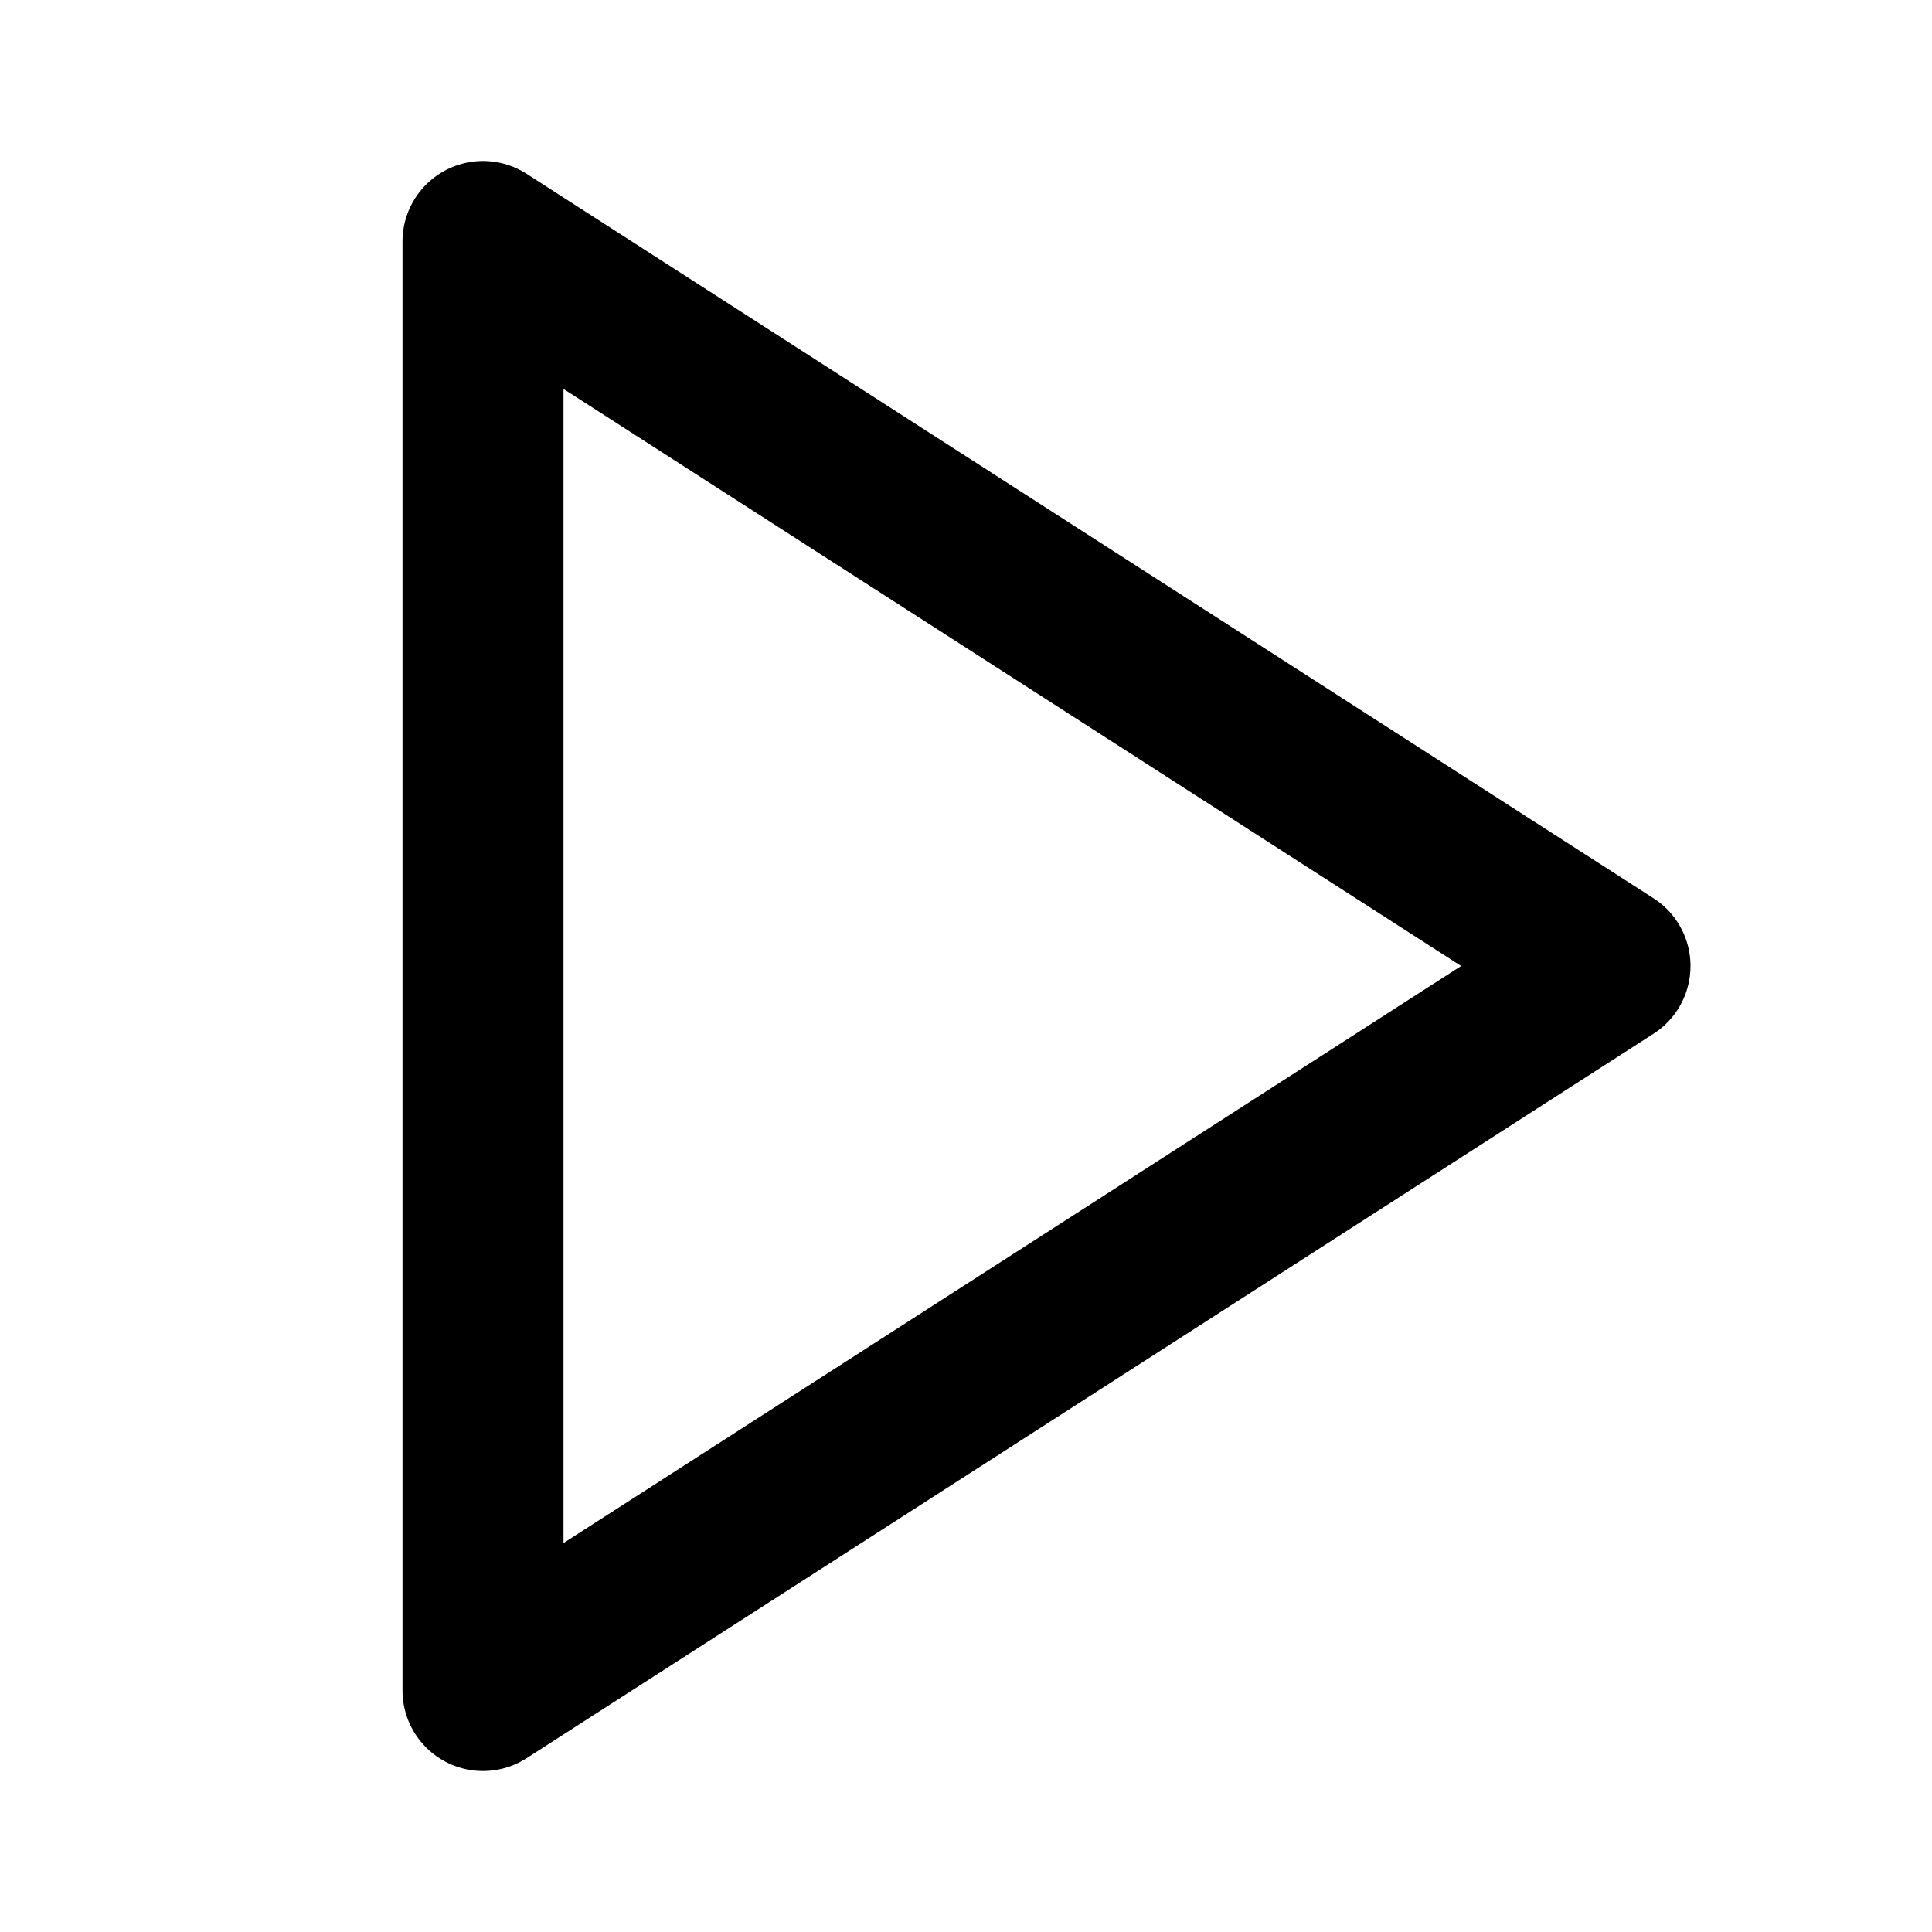
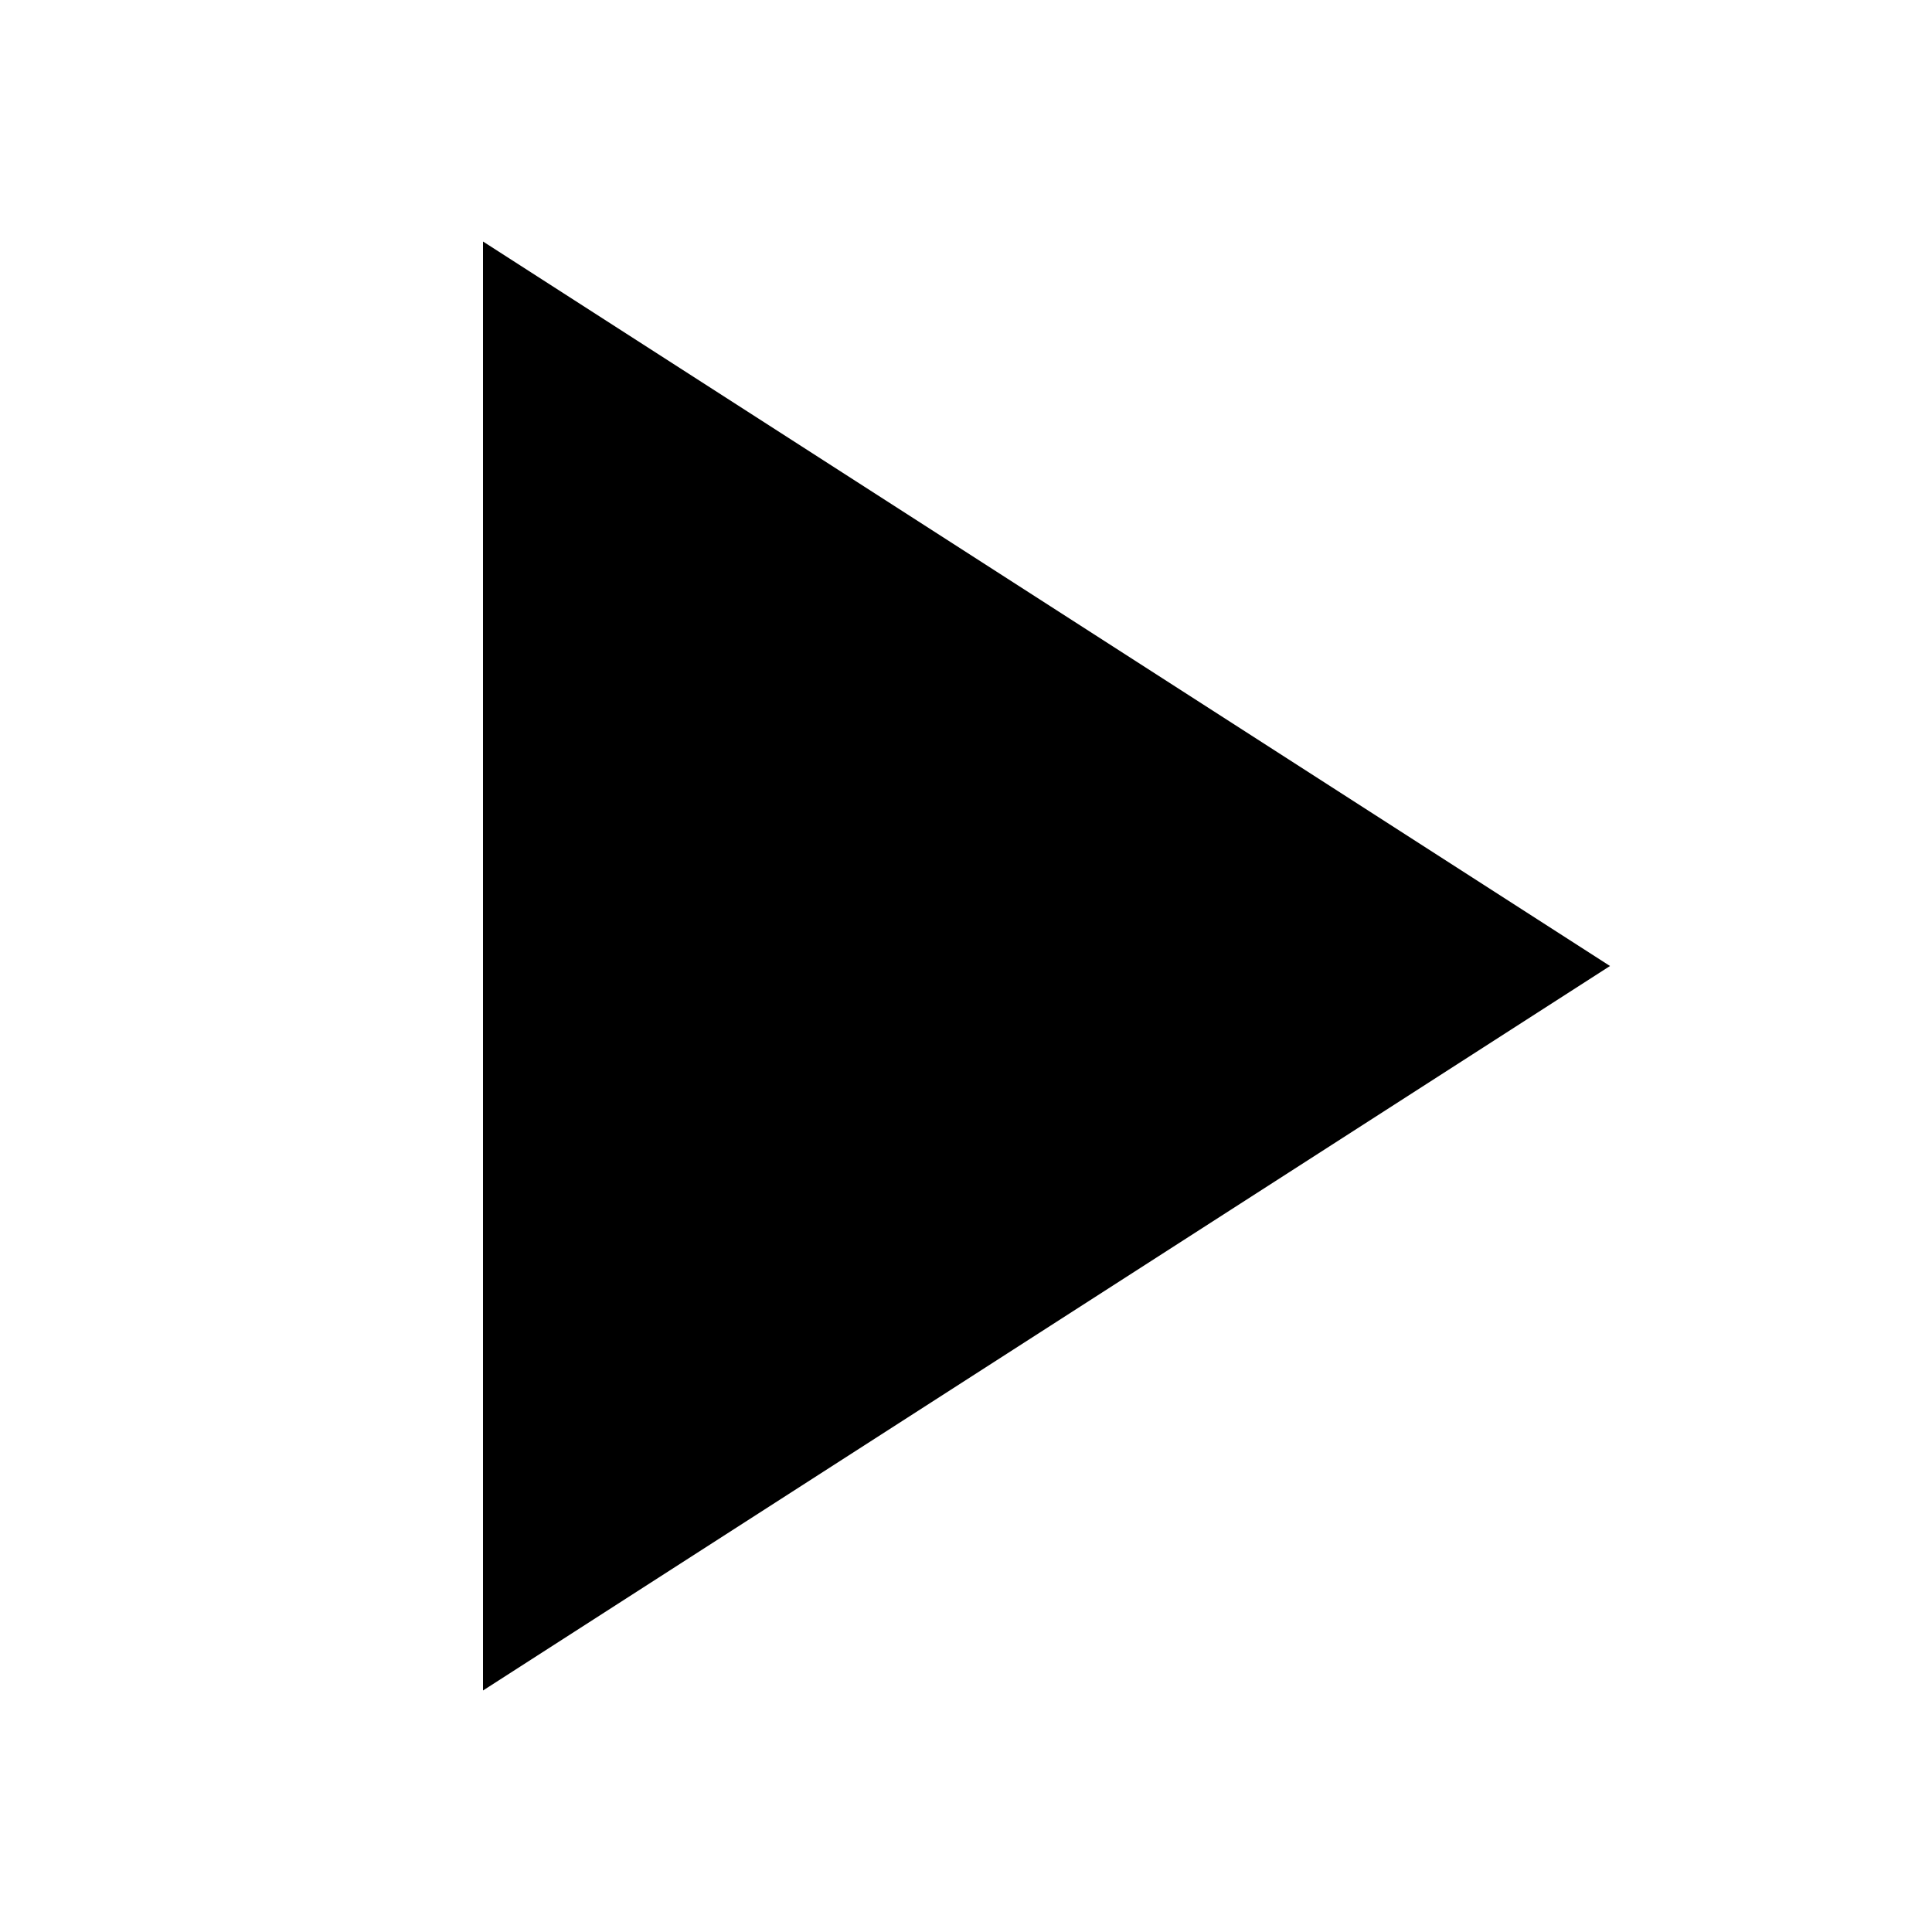
- <svg xmlns="http://www.w3.org/2000/svg" class="lucide lucide-play" width="24" height="24" viewBox="0 0 24 24" fill="none" stroke="currentColor" stroke-width="2" stroke-linecap="round" stroke-linejoin="round">
+ <svg xmlns="http://www.w3.org/2000/svg" class="lucide lucide-play" width="24" height="24" viewBox="0 0 24 24" fill="currentColor" stroke="none" stroke-width="2" stroke-linecap="round" stroke-linejoin="round">
  <polygon points="6 3 20 12 6 21 6 3" />
</svg>
